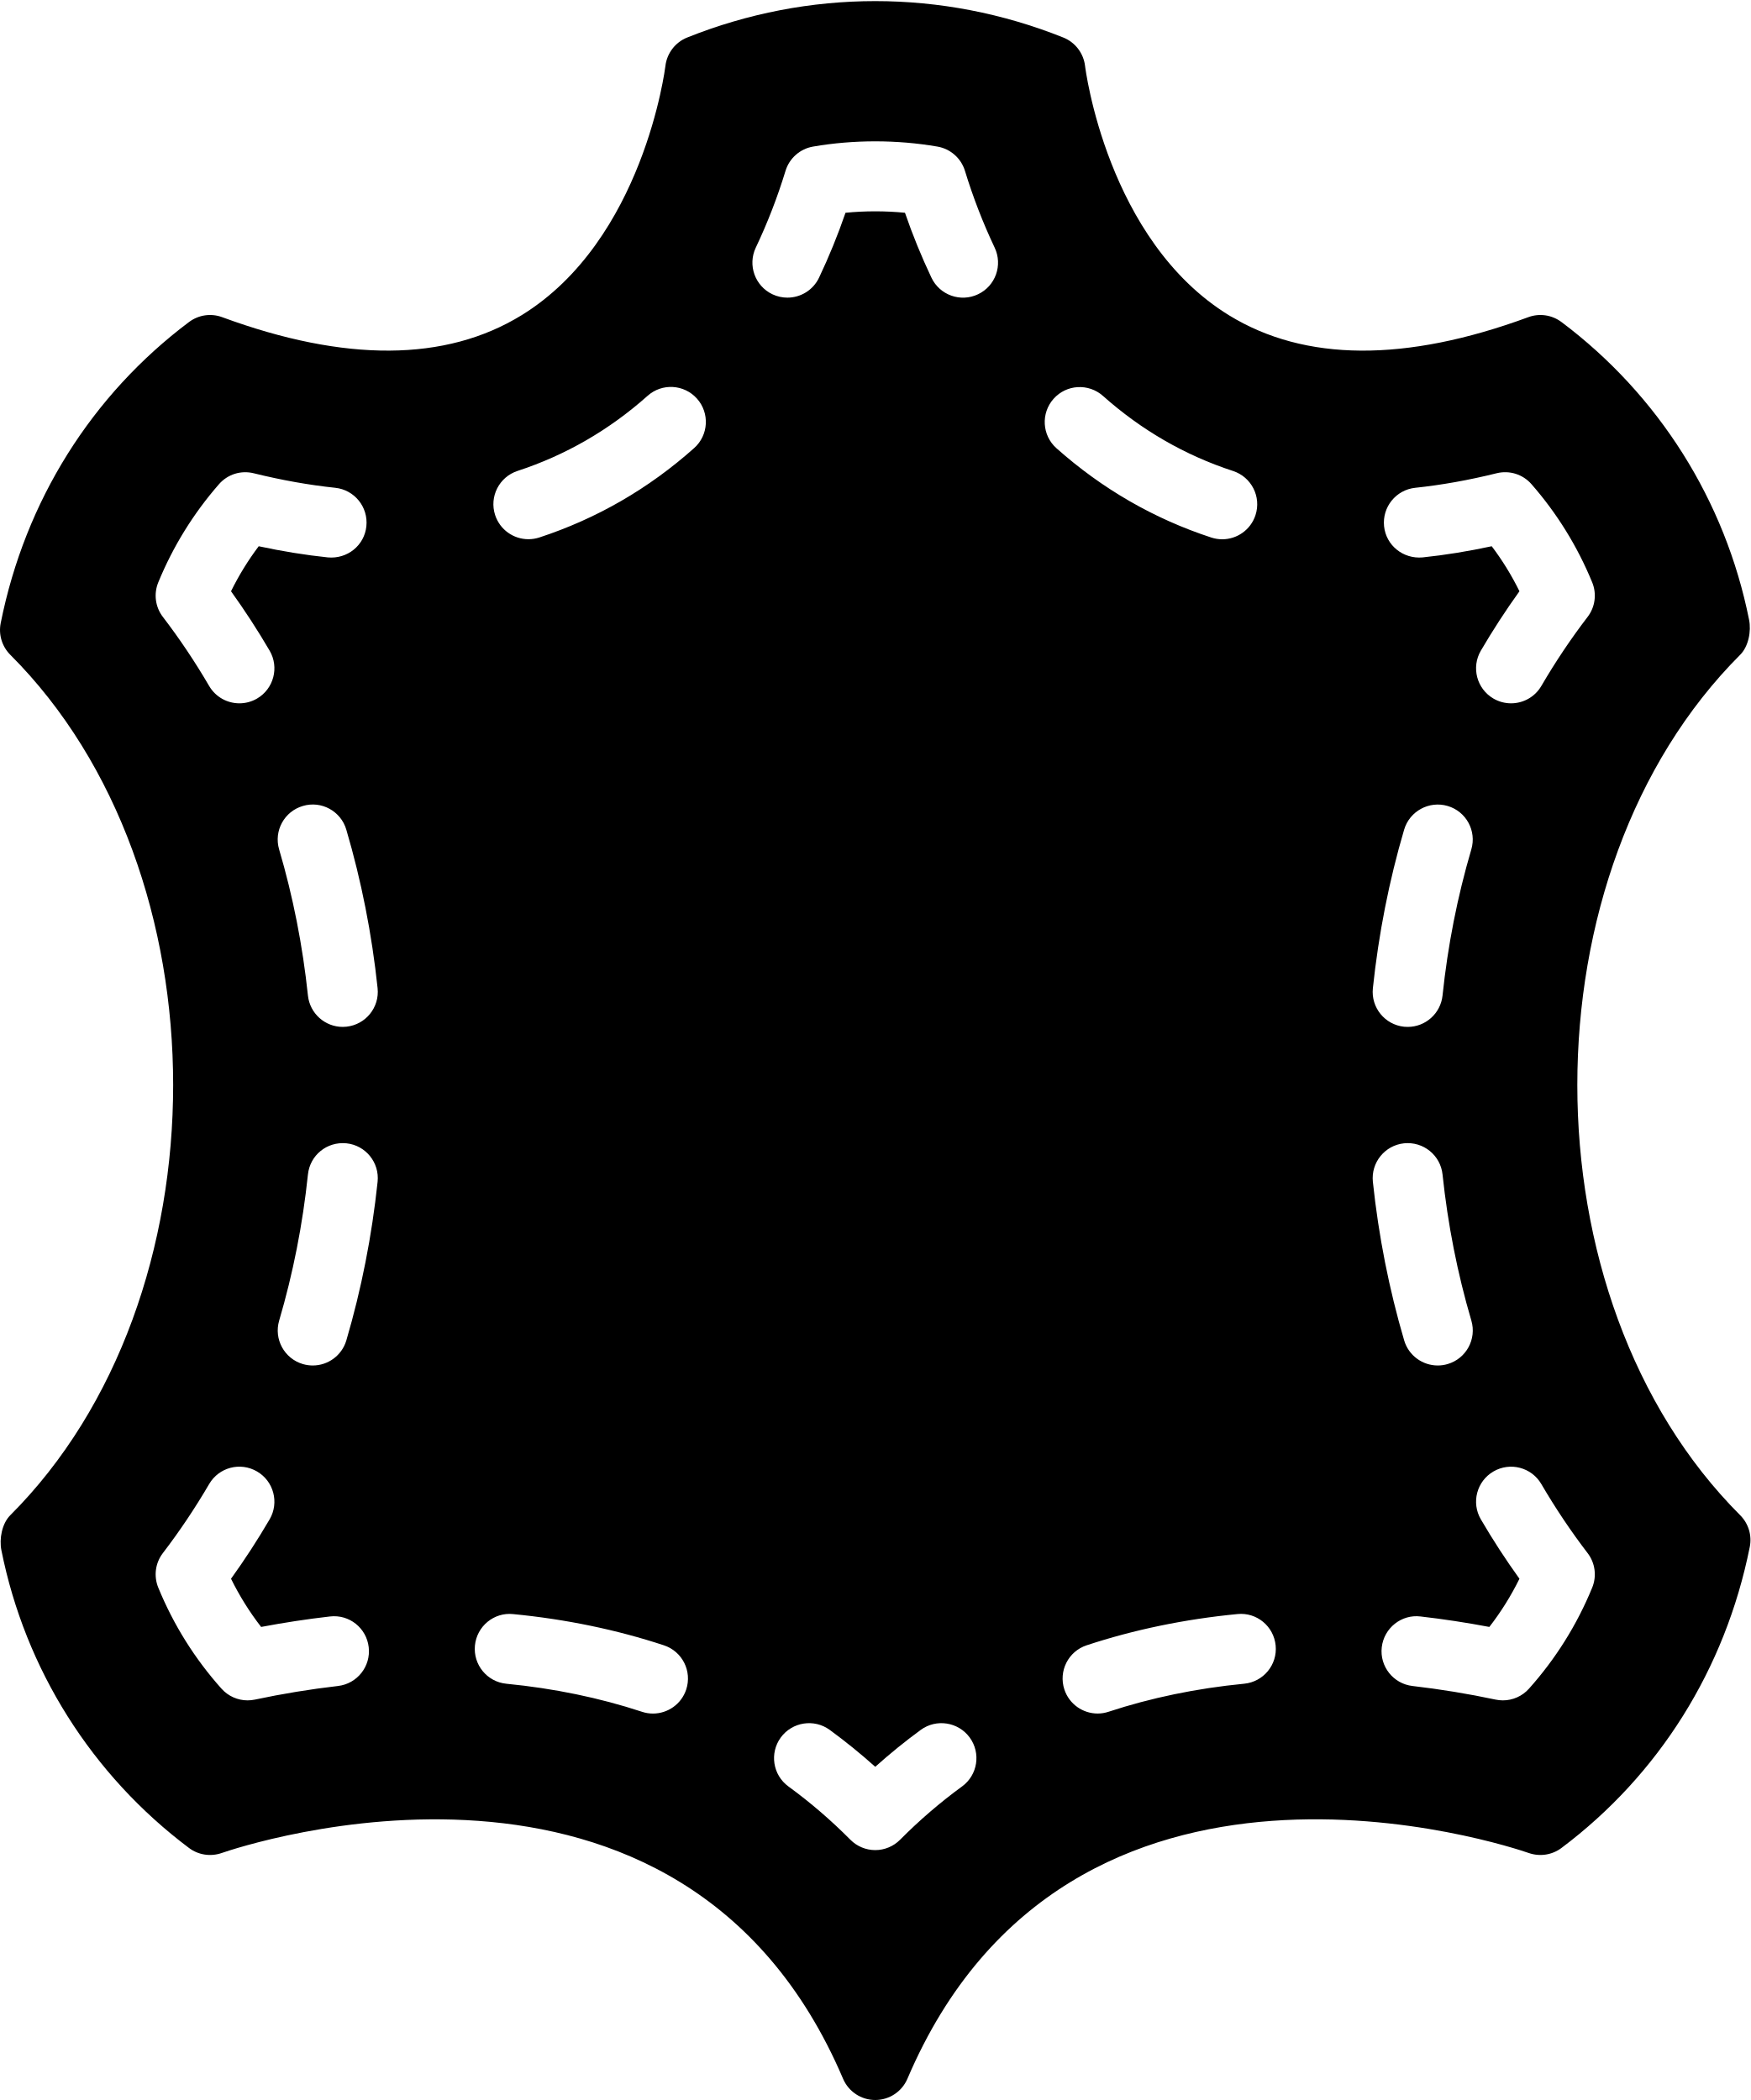
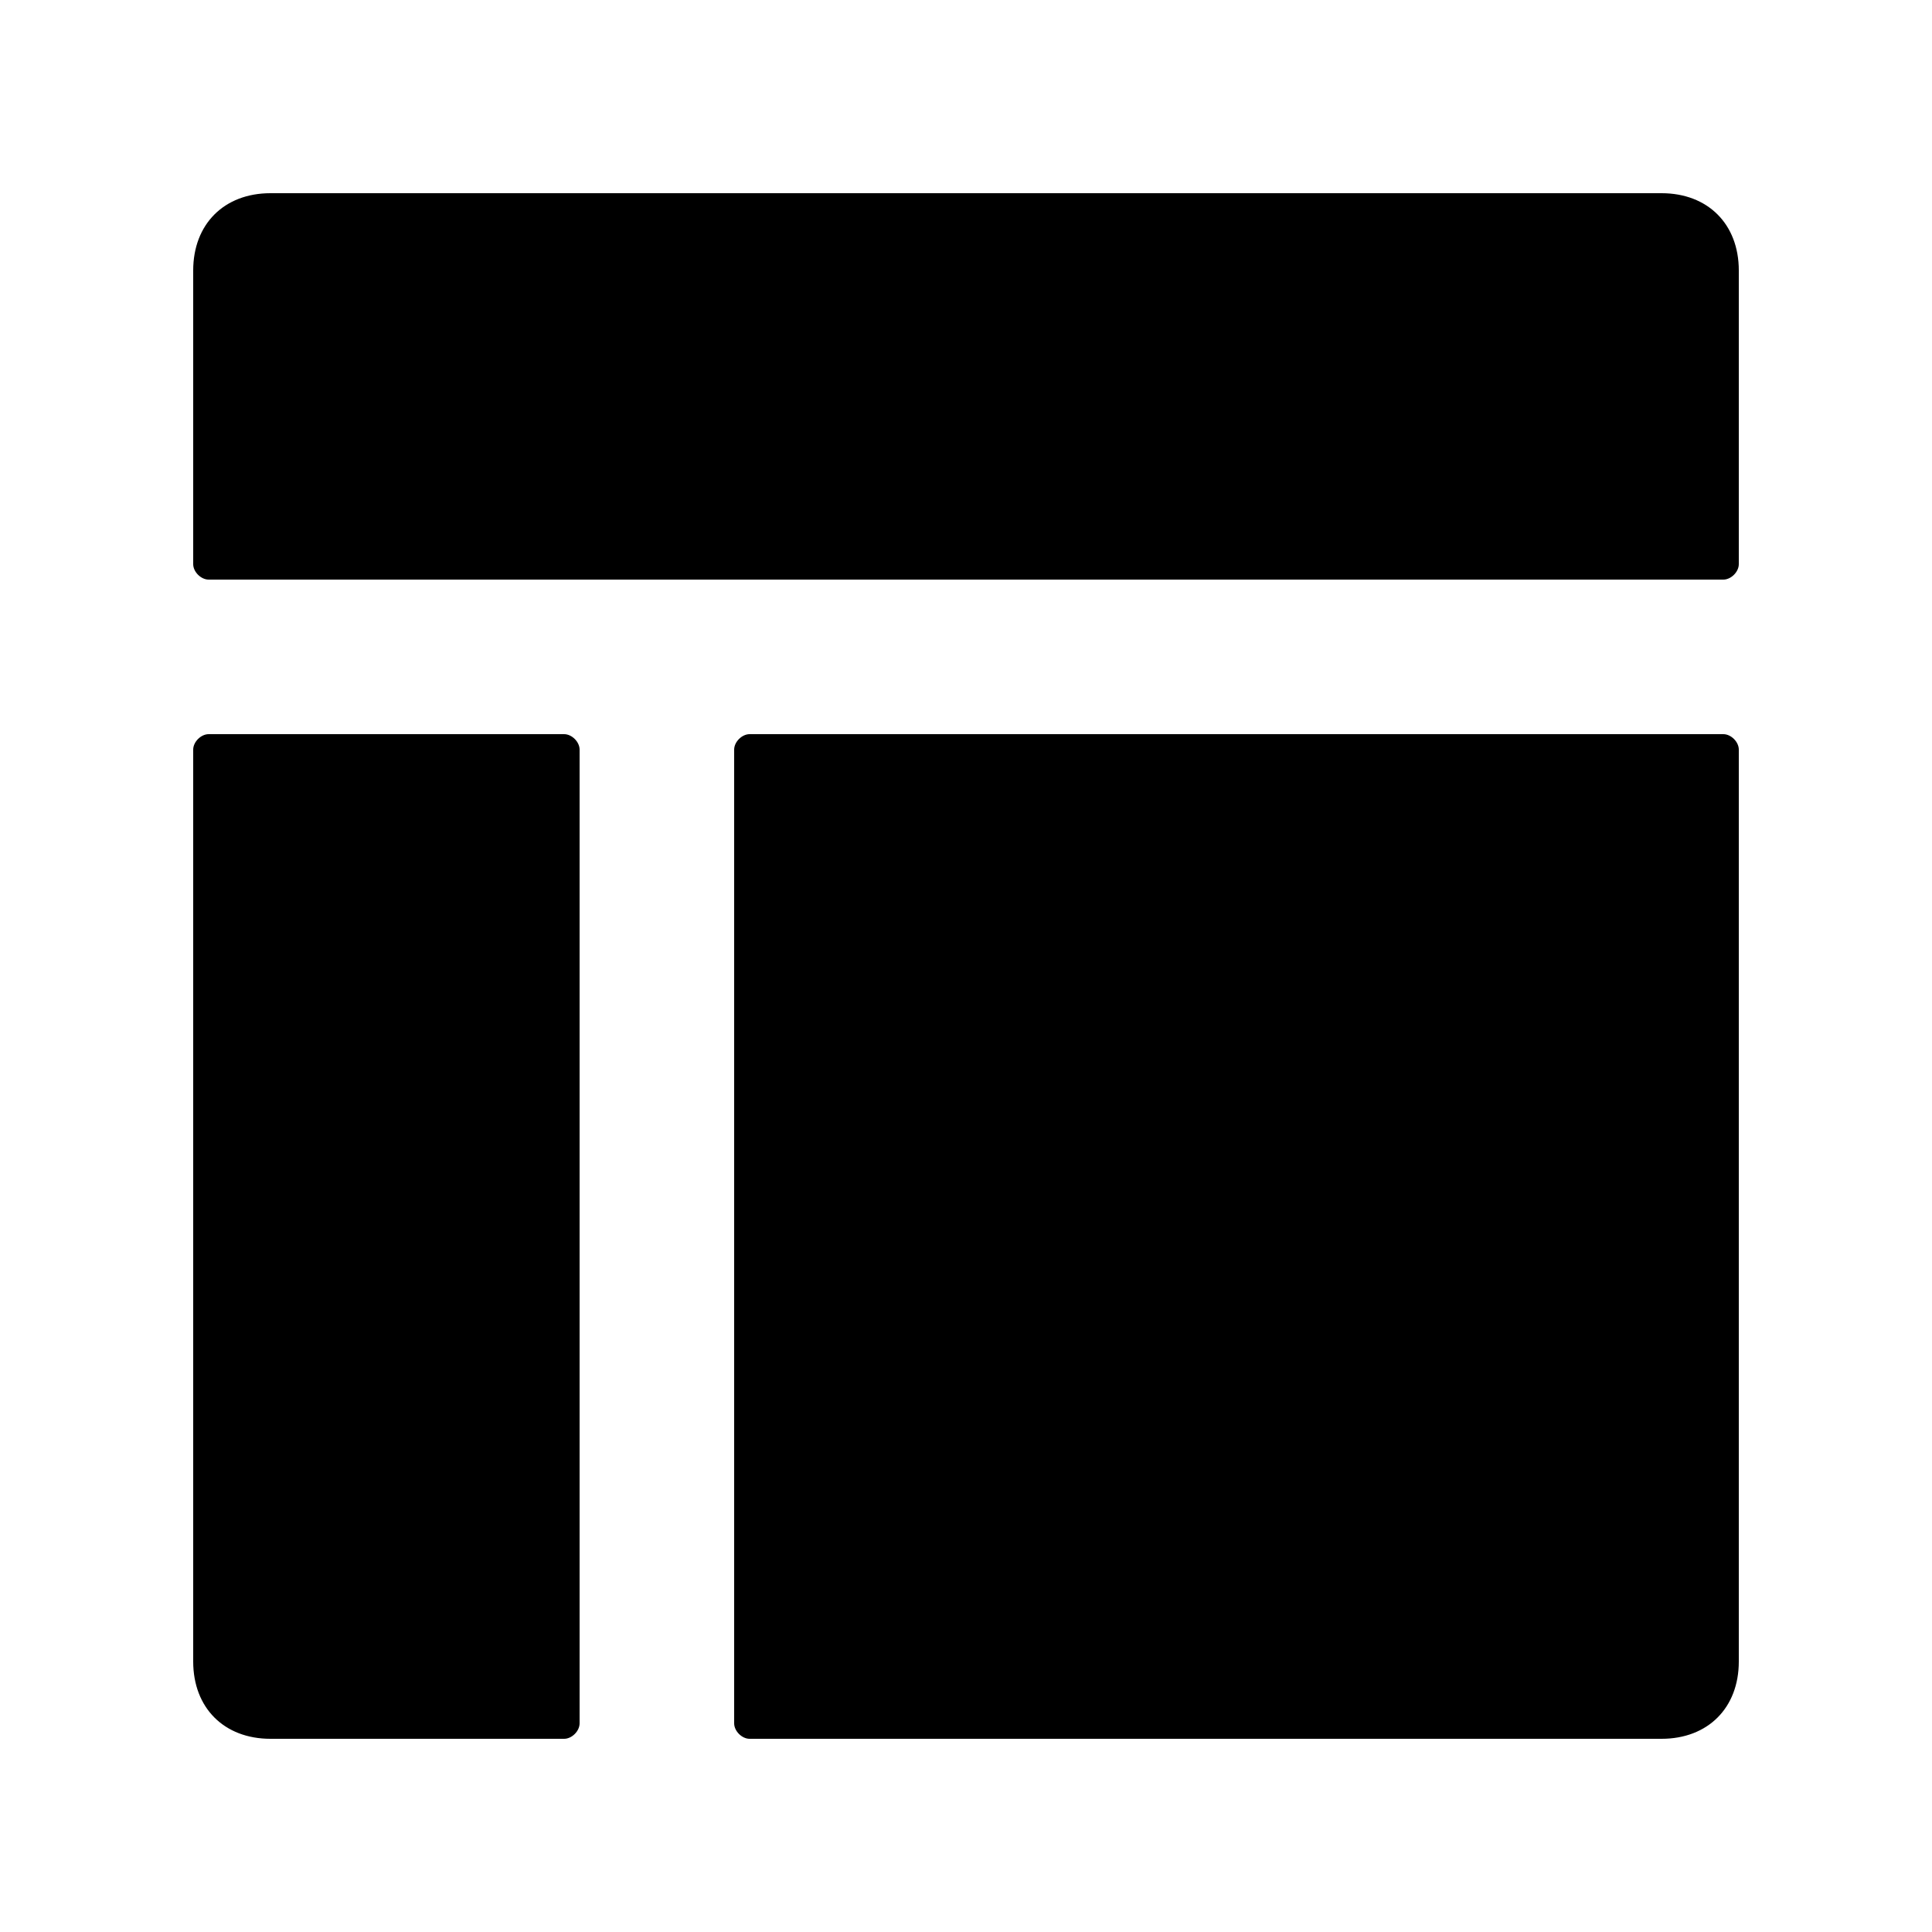
- <svg xmlns="http://www.w3.org/2000/svg" viewBox="0 0 50 60" version="1.1" x="0px" y="0px" id="svg4370">
-   <defs id="defs4386" />
-   <g id="g4376">
-     <g transform="translate(-230,-402)" id="g4378">
-       <g transform="translate(230,402)" id="g4380">
-         <path d="m 45.48,45.361 c -0.435,1.061 -1.042,2.032 -1.806,2.887 -0.192,0.215 -0.464,0.334 -0.746,0.334 -0.069,0 -0.138,-0.008 -0.208,-0.022 -0.78,-0.166 -1.578,-0.297 -2.373,-0.389 -0.548,-0.063 -0.942,-0.56 -0.878,-1.108 0.064,-0.549 0.563,-0.946 1.109,-0.878 0.655,0.075 1.314,0.176 1.964,0.299 0.333,-0.429 0.62,-0.89 0.86,-1.377 -0.391,-0.543 -0.761,-1.112 -1.103,-1.698 -0.278,-0.477 -0.117,-1.089 0.36,-1.367 0.477,-0.278 1.089,-0.118 1.368,0.36 0.402,0.688 0.847,1.352 1.321,1.971 0.217,0.282 0.267,0.658 0.132,0.988 m -5.375,-12.695 c 0.553,-0.056 1.042,0.341 1.1,0.89 0.15,1.427 0.427,2.832 0.823,4.175 0.156,0.53 -0.147,1.086 -0.677,1.242 -0.094,0.028 -0.189,0.041 -0.283,0.041 -0.432,0 -0.831,-0.282 -0.959,-0.717 -0.43,-1.46 -0.731,-2.984 -0.894,-4.531 -0.057,-0.55 0.341,-1.042 0.89,-1.1 m 0.003,-8.962 c 0.157,-0.53 0.716,-0.832 1.243,-0.676 0.529,0.155 0.832,0.711 0.676,1.241 -0.396,1.344 -0.673,2.749 -0.822,4.175 -0.055,0.514 -0.489,0.896 -0.994,0.896 -0.035,0 -0.07,-0.002 -0.106,-0.005 -0.549,-0.058 -0.947,-0.55 -0.89,-1.099 0.163,-1.547 0.463,-3.072 0.893,-4.532 m 0.317,-9.767 c 0.75,-0.079 1.533,-0.219 2.327,-0.416 0.365,-0.09 0.747,0.03 0.994,0.313 0.73,0.835 1.313,1.779 1.734,2.805 0.135,0.329 0.085,0.706 -0.132,0.988 -0.474,0.619 -0.919,1.283 -1.321,1.972 -0.186,0.319 -0.521,0.496 -0.865,0.496 -0.171,0 -0.345,-0.044 -0.503,-0.136 -0.477,-0.279 -0.638,-0.891 -0.36,-1.368 0.342,-0.585 0.712,-1.154 1.103,-1.698 -0.223,-0.453 -0.487,-0.883 -0.792,-1.286 -0.67,0.144 -1.332,0.252 -1.975,0.319 -0.555,0.049 -1.042,-0.341 -1.1,-0.889 -0.057,-0.55 0.341,-1.042 0.89,-1.1 m -4.885,34.169 c -1.359,0.132 -2.663,0.402 -3.874,0.801 -0.104,0.035 -0.21,0.051 -0.313,0.051 -0.42,0 -0.811,-0.266 -0.95,-0.687 -0.173,-0.525 0.112,-1.09 0.637,-1.263 1.352,-0.446 2.8,-0.746 4.306,-0.892 0.552,-0.056 1.039,0.349 1.092,0.898 0.054,0.55 -0.349,1.039 -0.898,1.092 m -5.445,-36.712 c 0.367,-0.413 0.998,-0.449 1.412,-0.081 1.095,0.976 2.345,1.697 3.715,2.144 0.525,0.172 0.812,0.736 0.64,1.261 -0.137,0.422 -0.529,0.69 -0.95,0.69 -0.103,0 -0.207,-0.016 -0.31,-0.049 -1.635,-0.534 -3.123,-1.393 -4.426,-2.553 -0.412,-0.368 -0.448,-1 -0.081,-1.412 m -2.159,-2.986 c -0.498,0.237 -1.095,0.024 -1.331,-0.476 -0.284,-0.599 -0.537,-1.219 -0.755,-1.853 -0.562,-0.055 -1.137,-0.055 -1.699,0 -0.218,0.634 -0.471,1.255 -0.755,1.853 -0.171,0.361 -0.53,0.572 -0.904,0.572 -0.144,0 -0.29,-0.031 -0.428,-0.096 -0.499,-0.237 -0.712,-0.833 -0.476,-1.332 0.334,-0.703 0.62,-1.442 0.85,-2.195 0.11,-0.361 0.415,-0.629 0.787,-0.693 1.161,-0.2 2.388,-0.2 3.551,0 0.372,0.064 0.677,0.332 0.787,0.693 0.23,0.753 0.516,1.491 0.849,2.195 0.236,0.499 0.024,1.096 -0.476,1.332 m -0.455,42.633 c -0.626,0.456 -1.221,0.969 -1.771,1.523 -0.187,0.189 -0.443,0.296 -0.709,0.296 -0.267,0 -0.523,-0.107 -0.71,-0.296 -0.55,-0.554 -1.145,-1.067 -1.771,-1.523 -0.446,-0.326 -0.543,-0.951 -0.218,-1.398 0.326,-0.445 0.952,-0.543 1.398,-0.218 0.448,0.328 0.884,0.681 1.301,1.055 0.417,-0.374 0.852,-0.727 1.3,-1.055 0.446,-0.325 1.072,-0.227 1.398,0.218 0.325,0.447 0.228,1.072 -0.218,1.398 m -7.653,-38.239 c -1.301,1.161 -2.79,2.02 -4.424,2.555 -0.103,0.033 -0.208,0.049 -0.311,0.049 -0.421,0 -0.812,-0.268 -0.95,-0.69 -0.172,-0.524 0.115,-1.089 0.64,-1.261 1.37,-0.448 2.619,-1.169 3.714,-2.145 0.411,-0.369 1.044,-0.333 1.412,0.08 0.367,0.412 0.331,1.044 -0.081,1.412 m -0.227,35.47 c -0.139,0.421 -0.53,0.687 -0.95,0.687 -0.103,0 -0.209,-0.016 -0.313,-0.051 -1.212,-0.399 -2.515,-0.669 -3.873,-0.801 -0.55,-0.053 -0.952,-0.542 -0.899,-1.092 0.053,-0.549 0.543,-0.956 1.092,-0.898 1.506,0.146 2.954,0.446 4.306,0.892 0.525,0.173 0.81,0.738 0.637,1.263 m -9.705,-18.938 c -0.036,0.004 -0.071,0.006 -0.106,0.006 -0.505,0 -0.939,-0.382 -0.994,-0.896 -0.15,-1.427 -0.427,-2.832 -0.823,-4.175 -0.156,-0.53 0.147,-1.086 0.677,-1.241 0.529,-0.159 1.086,0.146 1.242,0.676 0.43,1.459 0.731,2.984 0.894,4.531 0.057,0.549 -0.341,1.041 -0.89,1.099 m -0.003,8.963 c -0.129,0.435 -0.527,0.717 -0.959,0.717 -0.094,0 -0.189,-0.013 -0.284,-0.041 -0.529,-0.156 -0.832,-0.712 -0.676,-1.242 0.396,-1.344 0.673,-2.749 0.822,-4.175 0.058,-0.549 0.541,-0.945 1.1,-0.89 0.549,0.057 0.947,0.549 0.89,1.099 -0.163,1.546 -0.463,3.071 -0.893,4.532 m -0.239,9.874 c -0.795,0.092 -1.593,0.223 -2.373,0.389 -0.07,0.014 -0.139,0.022 -0.208,0.022 -0.282,0 -0.554,-0.119 -0.746,-0.334 -0.764,-0.855 -1.371,-1.826 -1.806,-2.887 -0.135,-0.33 -0.085,-0.706 0.132,-0.988 0.474,-0.619 0.919,-1.283 1.321,-1.971 0.278,-0.479 0.891,-0.639 1.368,-0.36 0.477,0.278 0.638,0.89 0.36,1.367 -0.342,0.586 -0.712,1.155 -1.103,1.698 0.24,0.487 0.527,0.948 0.86,1.377 0.65,-0.123 1.309,-0.224 1.964,-0.299 0.553,-0.066 1.046,0.329 1.109,0.878 0.064,0.548 -0.33,1.045 -0.878,1.108 m -5.001,-30.544 c -0.217,-0.282 -0.267,-0.659 -0.132,-0.988 0.421,-1.026 1.004,-1.969 1.734,-2.805 0.246,-0.282 0.626,-0.403 0.993,-0.312 0.795,0.196 1.579,0.336 2.328,0.415 0.549,0.058 0.947,0.55 0.889,1.1 -0.057,0.548 -0.543,0.939 -1.099,0.889 -0.642,-0.067 -1.304,-0.175 -1.976,-0.319 -0.304,0.403 -0.568,0.833 -0.791,1.286 0.391,0.544 0.761,1.113 1.103,1.698 0.278,0.477 0.117,1.089 -0.36,1.368 -0.158,0.092 -0.332,0.136 -0.503,0.136 -0.344,0 -0.679,-0.177 -0.865,-0.496 -0.402,-0.689 -0.847,-1.353 -1.321,-1.972 m 45.055,25.666 c -6.204,-6.204 -6.204,-18.382 0,-24.586 0.236,-0.236 0.319,-0.672 0.253,-1 -0.68,-3.403 -2.584,-6.424 -5.36,-8.507 -0.272,-0.203 -0.628,-0.256 -0.946,-0.138 -3.509,1.293 -6.386,1.274 -8.548,-0.053 -3.491,-2.143 -4.107,-7.074 -4.113,-7.124 -0.043,-0.364 -0.282,-0.677 -0.622,-0.813 -3.464,-1.387 -7.279,-1.387 -10.743,0 -0.34,0.136 -0.579,0.449 -0.622,0.813 -0.006,0.05 -0.622,4.981 -4.113,7.124 -2.162,1.327 -5.038,1.345 -8.548,0.053 -0.319,-0.118 -0.674,-0.065 -0.946,0.138 -2.776,2.083 -4.68,5.104 -5.38,8.603 -0.066,0.328 0.037,0.667 0.273,0.904 6.204,6.204 6.204,18.382 0,24.586 -0.236,0.236 -0.319,0.672 -0.253,1.001 0.68,3.402 2.584,6.423 5.36,8.506 0.266,0.2 0.615,0.252 0.93,0.144 0.533,-0.185 13.12,-4.414 17.751,6.448 0.157,0.369 0.519,0.608 0.92,0.608 0.4,0 0.762,-0.239 0.919,-0.608 4.631,-10.863 17.217,-6.634 17.751,-6.448 0.314,0.108 0.663,0.056 0.93,-0.144 2.776,-2.083 4.68,-5.104 5.38,-8.603 0.066,-0.328 -0.037,-0.667 -0.273,-0.904" id="path4382" />
-       </g>
-     </g>
+ <svg xmlns="http://www.w3.org/2000/svg" version="1.1" x="0px" y="0px" viewBox="0 0 20 20" enable-background="new 0 0 20 20" xml:space="preserve" id="svg4865">
+   <defs id="defs4877" />
+   <g id="g4867" transform="matrix(0.8,0,0,0.8,2,2)">
+     <path d="M 19,0 1,0 C 0.4,0 0,0.4 0,1 L 0,4.8 C 0,4.9 0.1,5 0.2,5 L 19.8,5 C 19.9,5 20,4.9 20,4.8 L 20,1 C 20,0.4 19.6,0 19,0 Z" id="path4869" />
+     <path d="M 19.8,7 7.2,7 C 7.1,7 7,7.1 7,7.2 L 7,19.8 C 7,19.9 7.1,20 7.2,20 L 19,20 c 0.6,0 1,-0.4 1,-1 L 20,7.2 C 20,7.1 19.9,7 19.8,7 Z" id="path4871" />
+     <path d="M 4.8,7 0.2,7 C 0.1,7 0,7.1 0,7.2 L 0,19 c 0,0.6 0.4,1 1,1 l 3.8,0 C 4.9,20 5,19.9 5,19.8 L 5,7.2 C 5,7.1 4.9,7 4.8,7 Z" id="path4873" />
  </g>
</svg>
